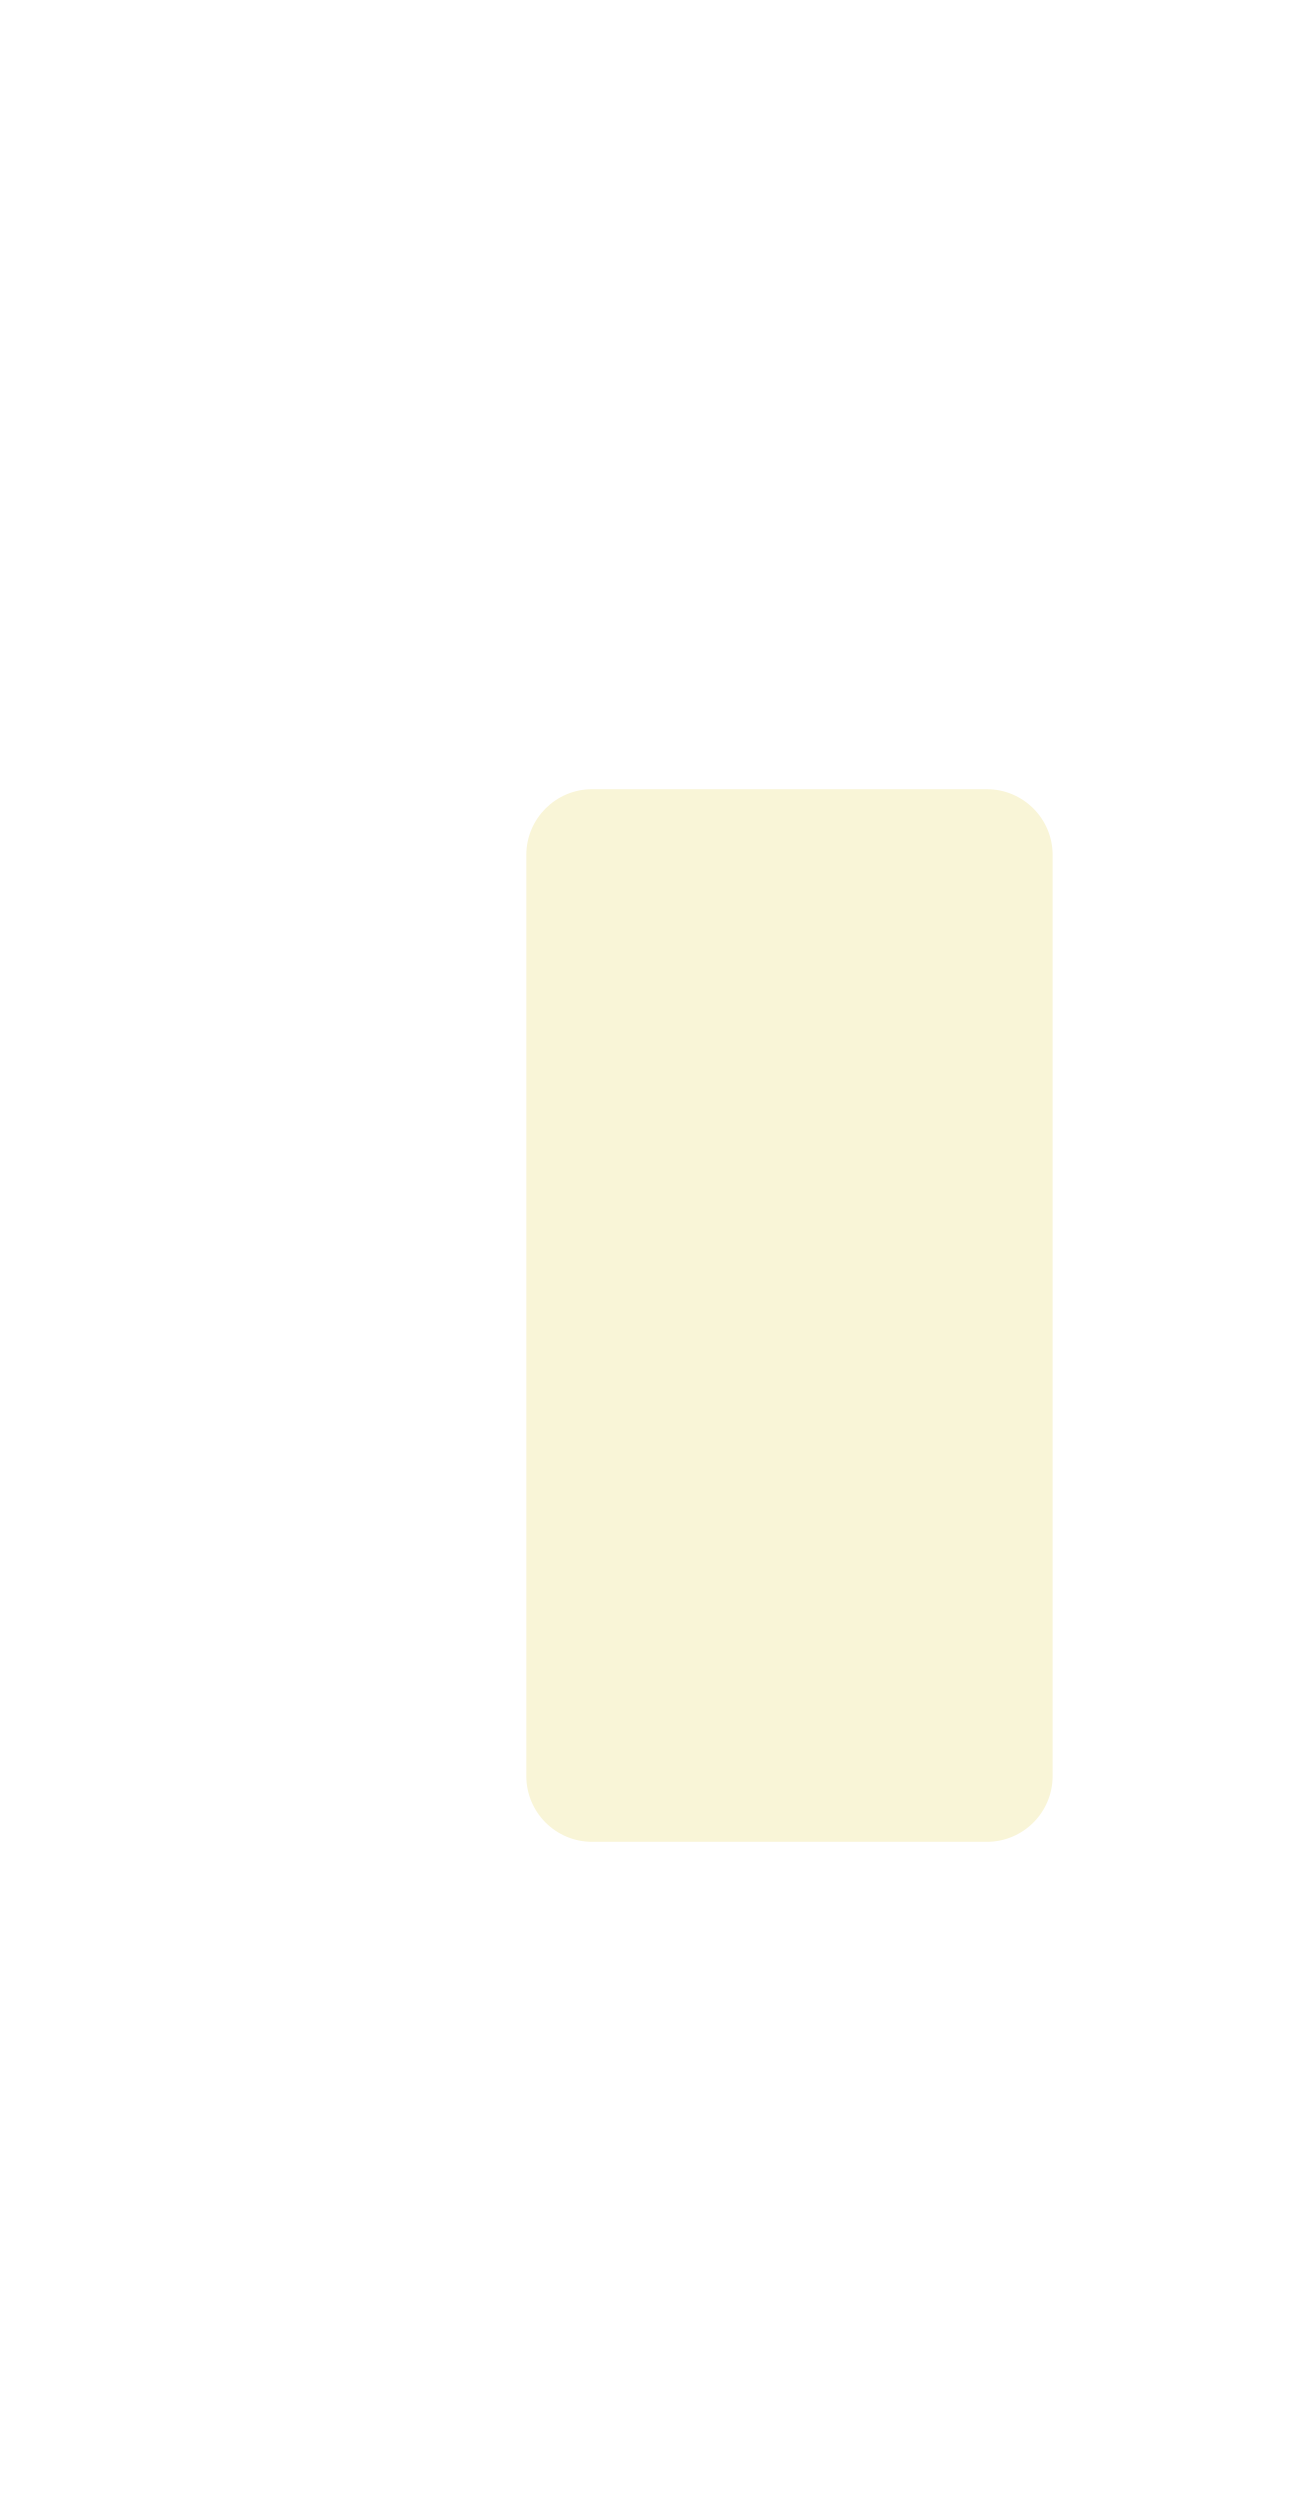
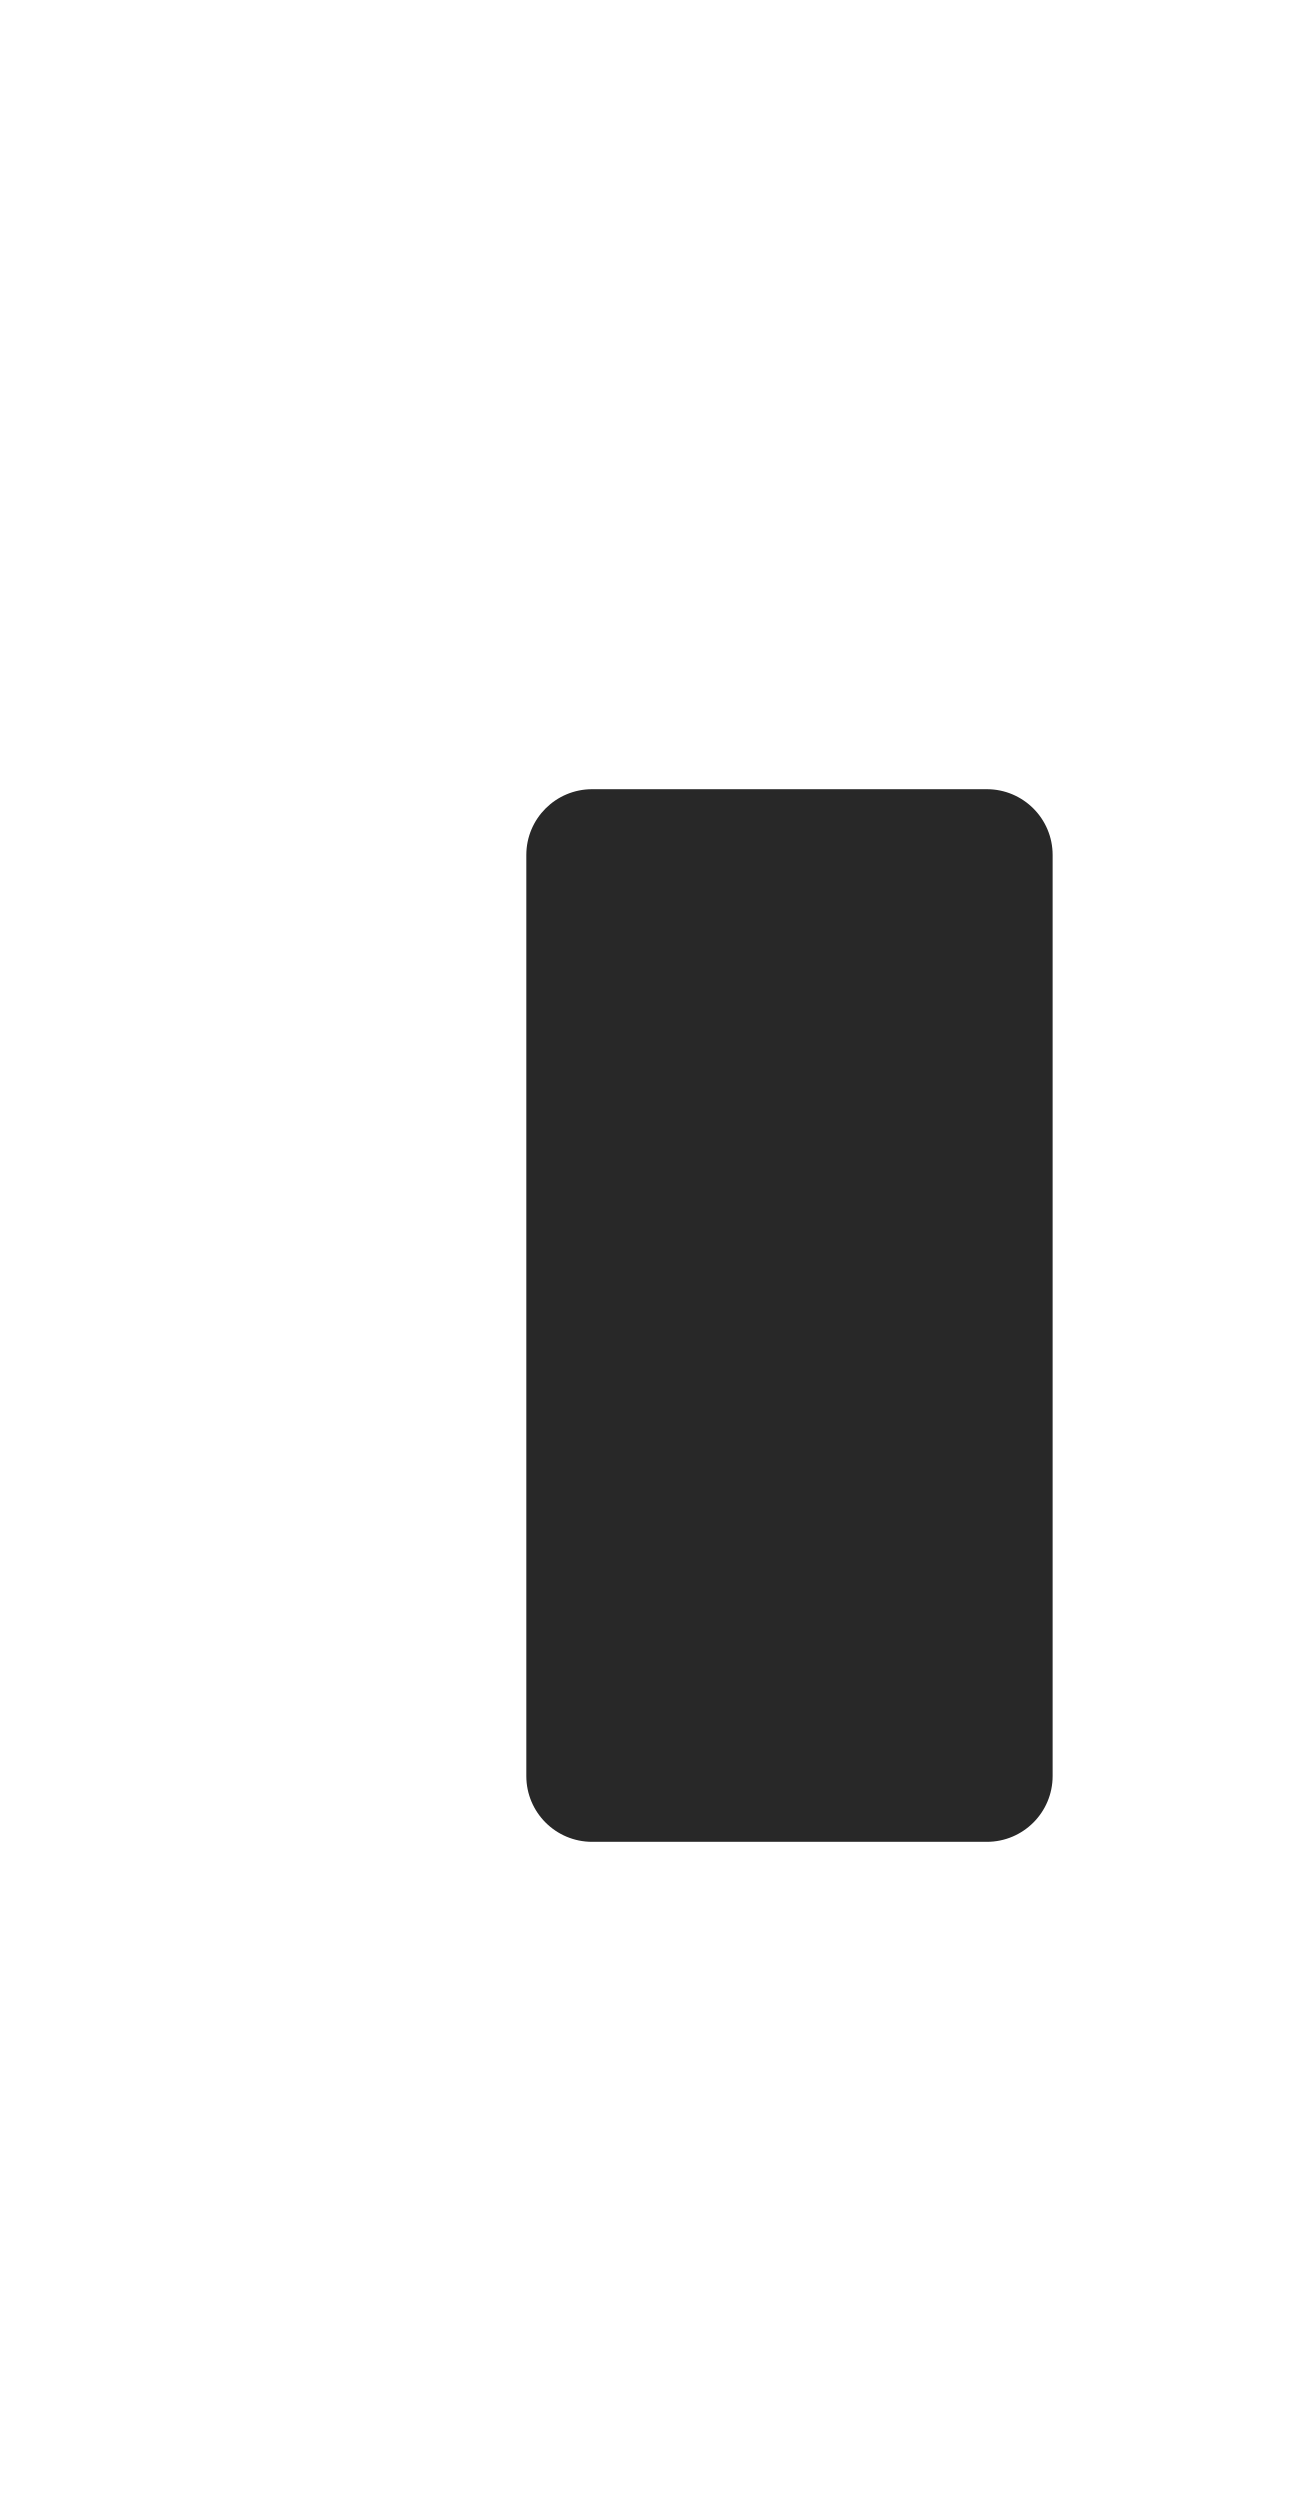
<svg xmlns="http://www.w3.org/2000/svg" width="10" height="19">
  <defs>
    <clipPath>
-       <rect width="10" height="19" x="20" y="1033.36" opacity="0.12" fill="#fb4934" color="#282828" />
+       <rect width="10" height="19" x="20" y="1033.36" opacity="0.12" fill="#689d68" color="#98971a" />
    </clipPath>
  </defs>
  <g transform="translate(0,-1033.362)">
-     <rect width="4" height="8" x="4" y="1039.36" rx="0.5" fill="#f9f5d7" />
+     <rect width="4" height="8" x="4" y="1039.36" rx="0.5" fill="#282828" />
  </g>
</svg>
